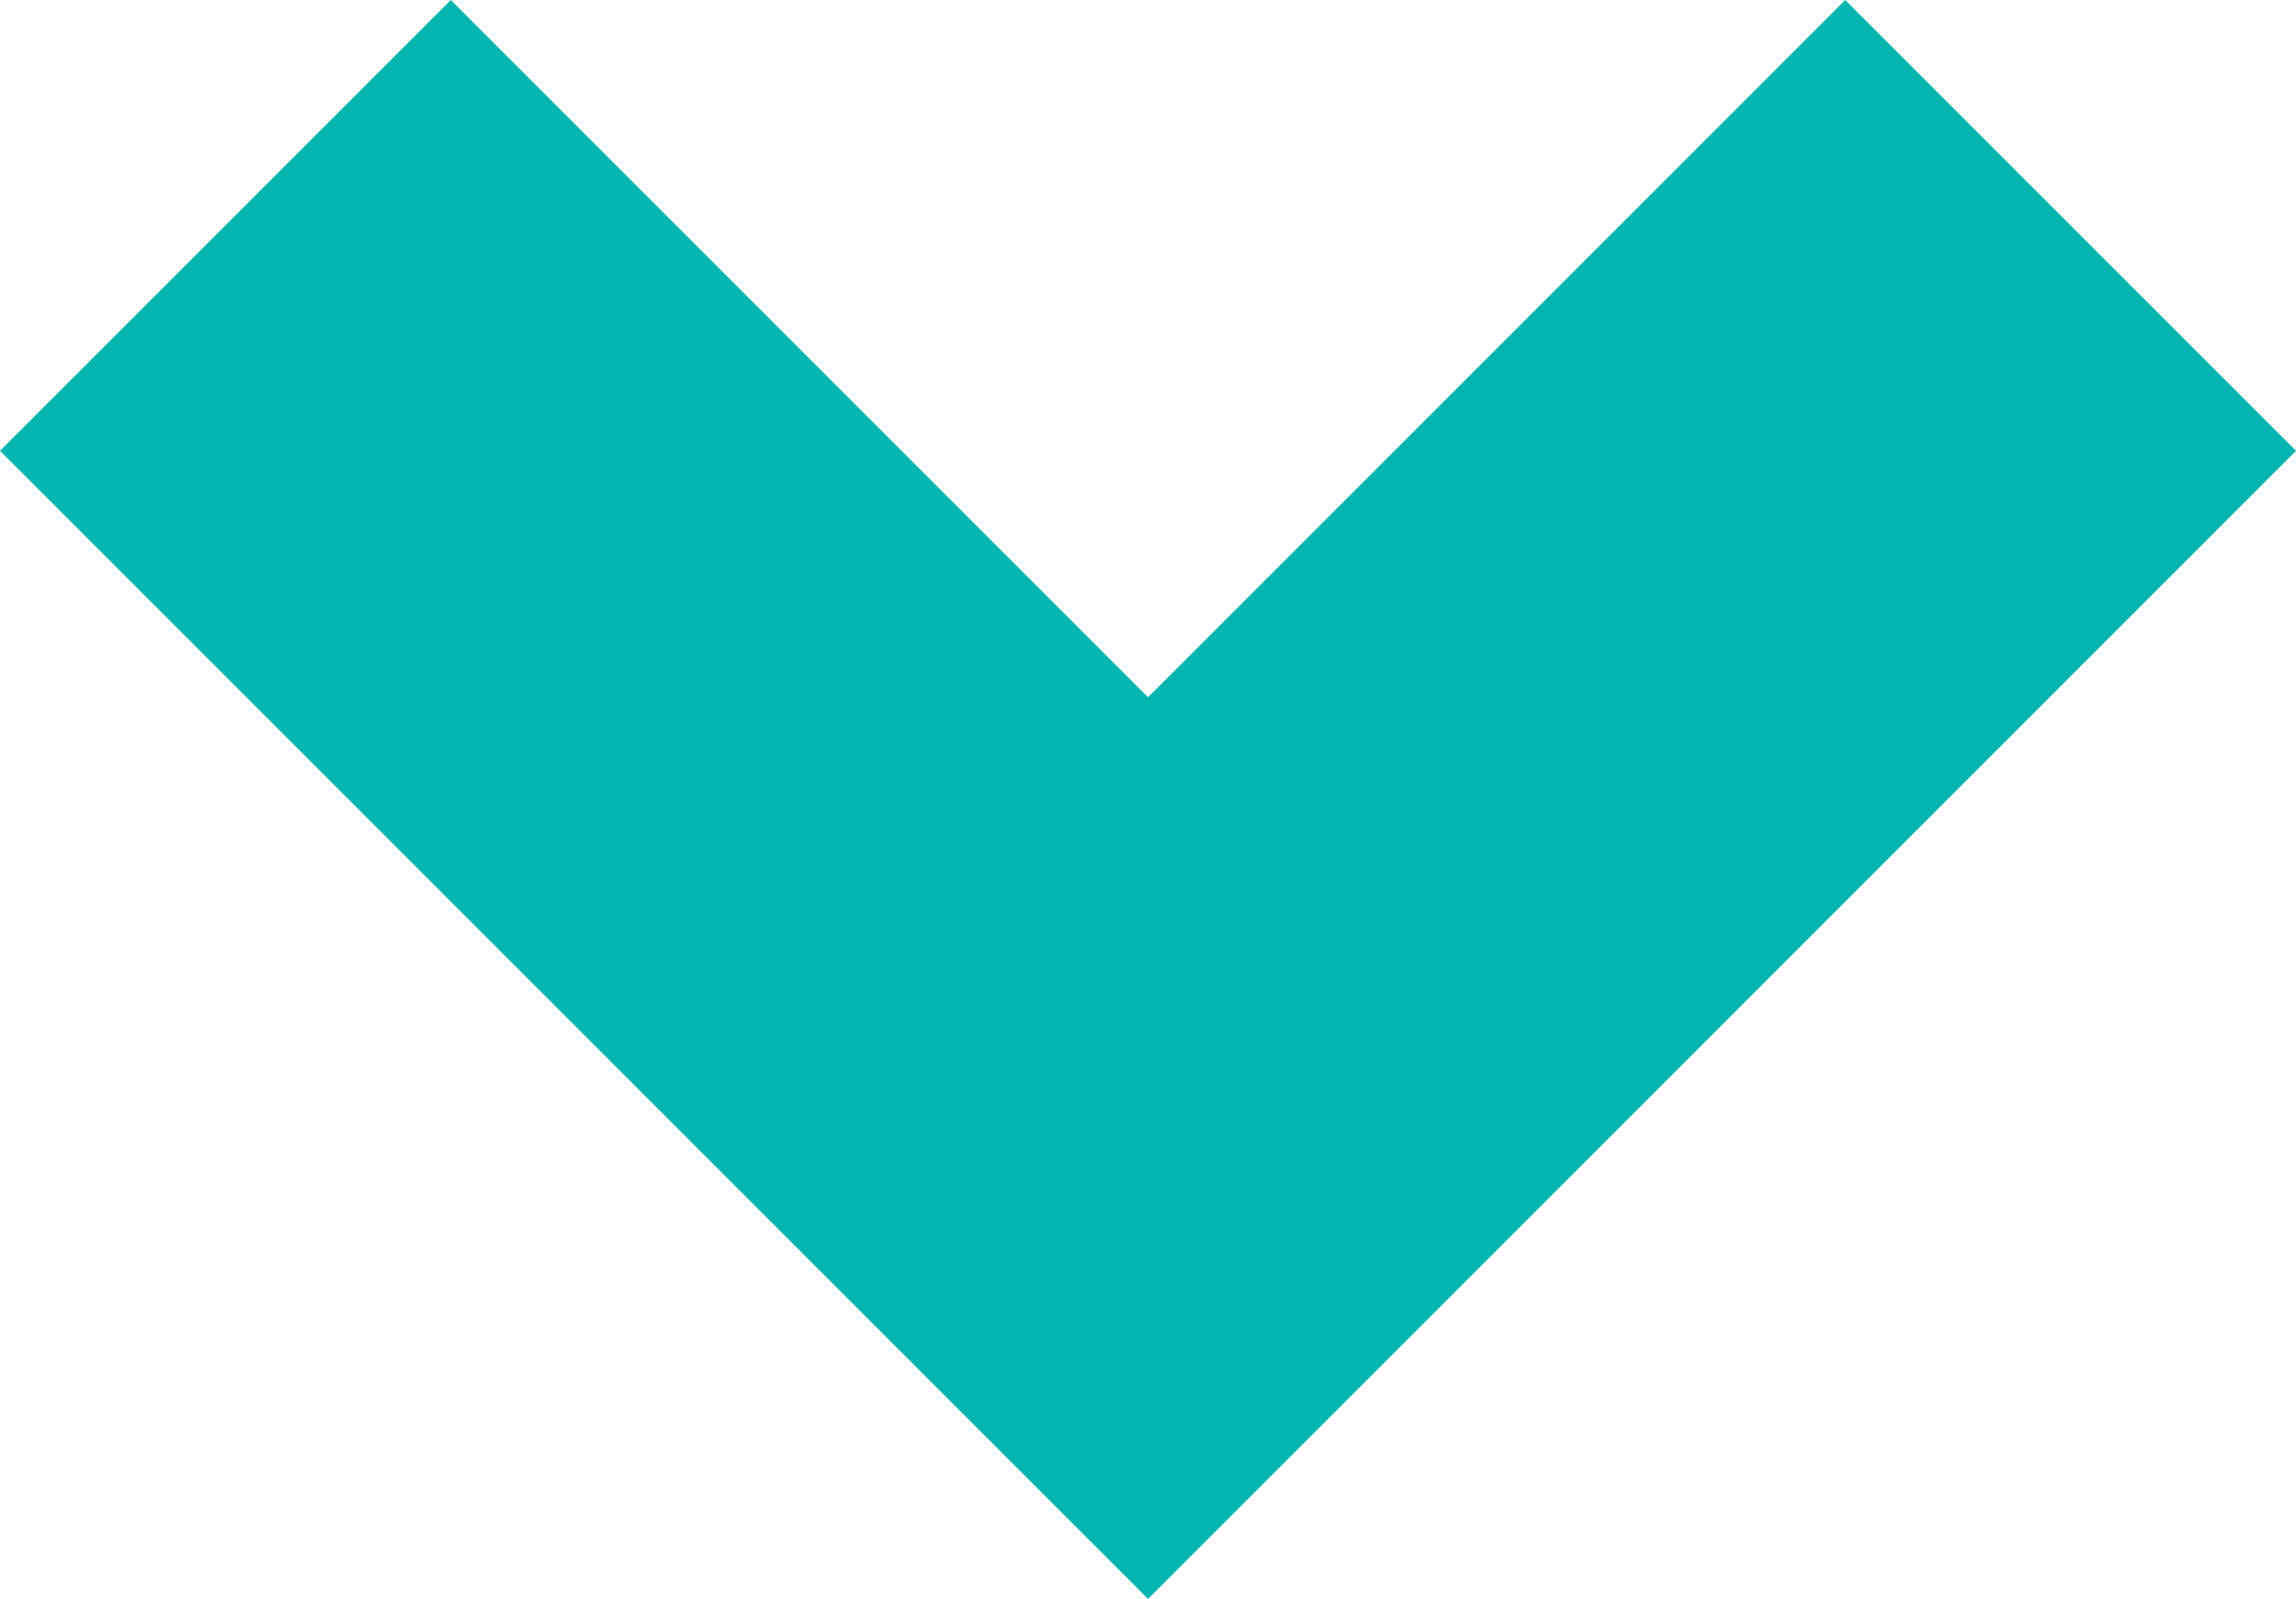
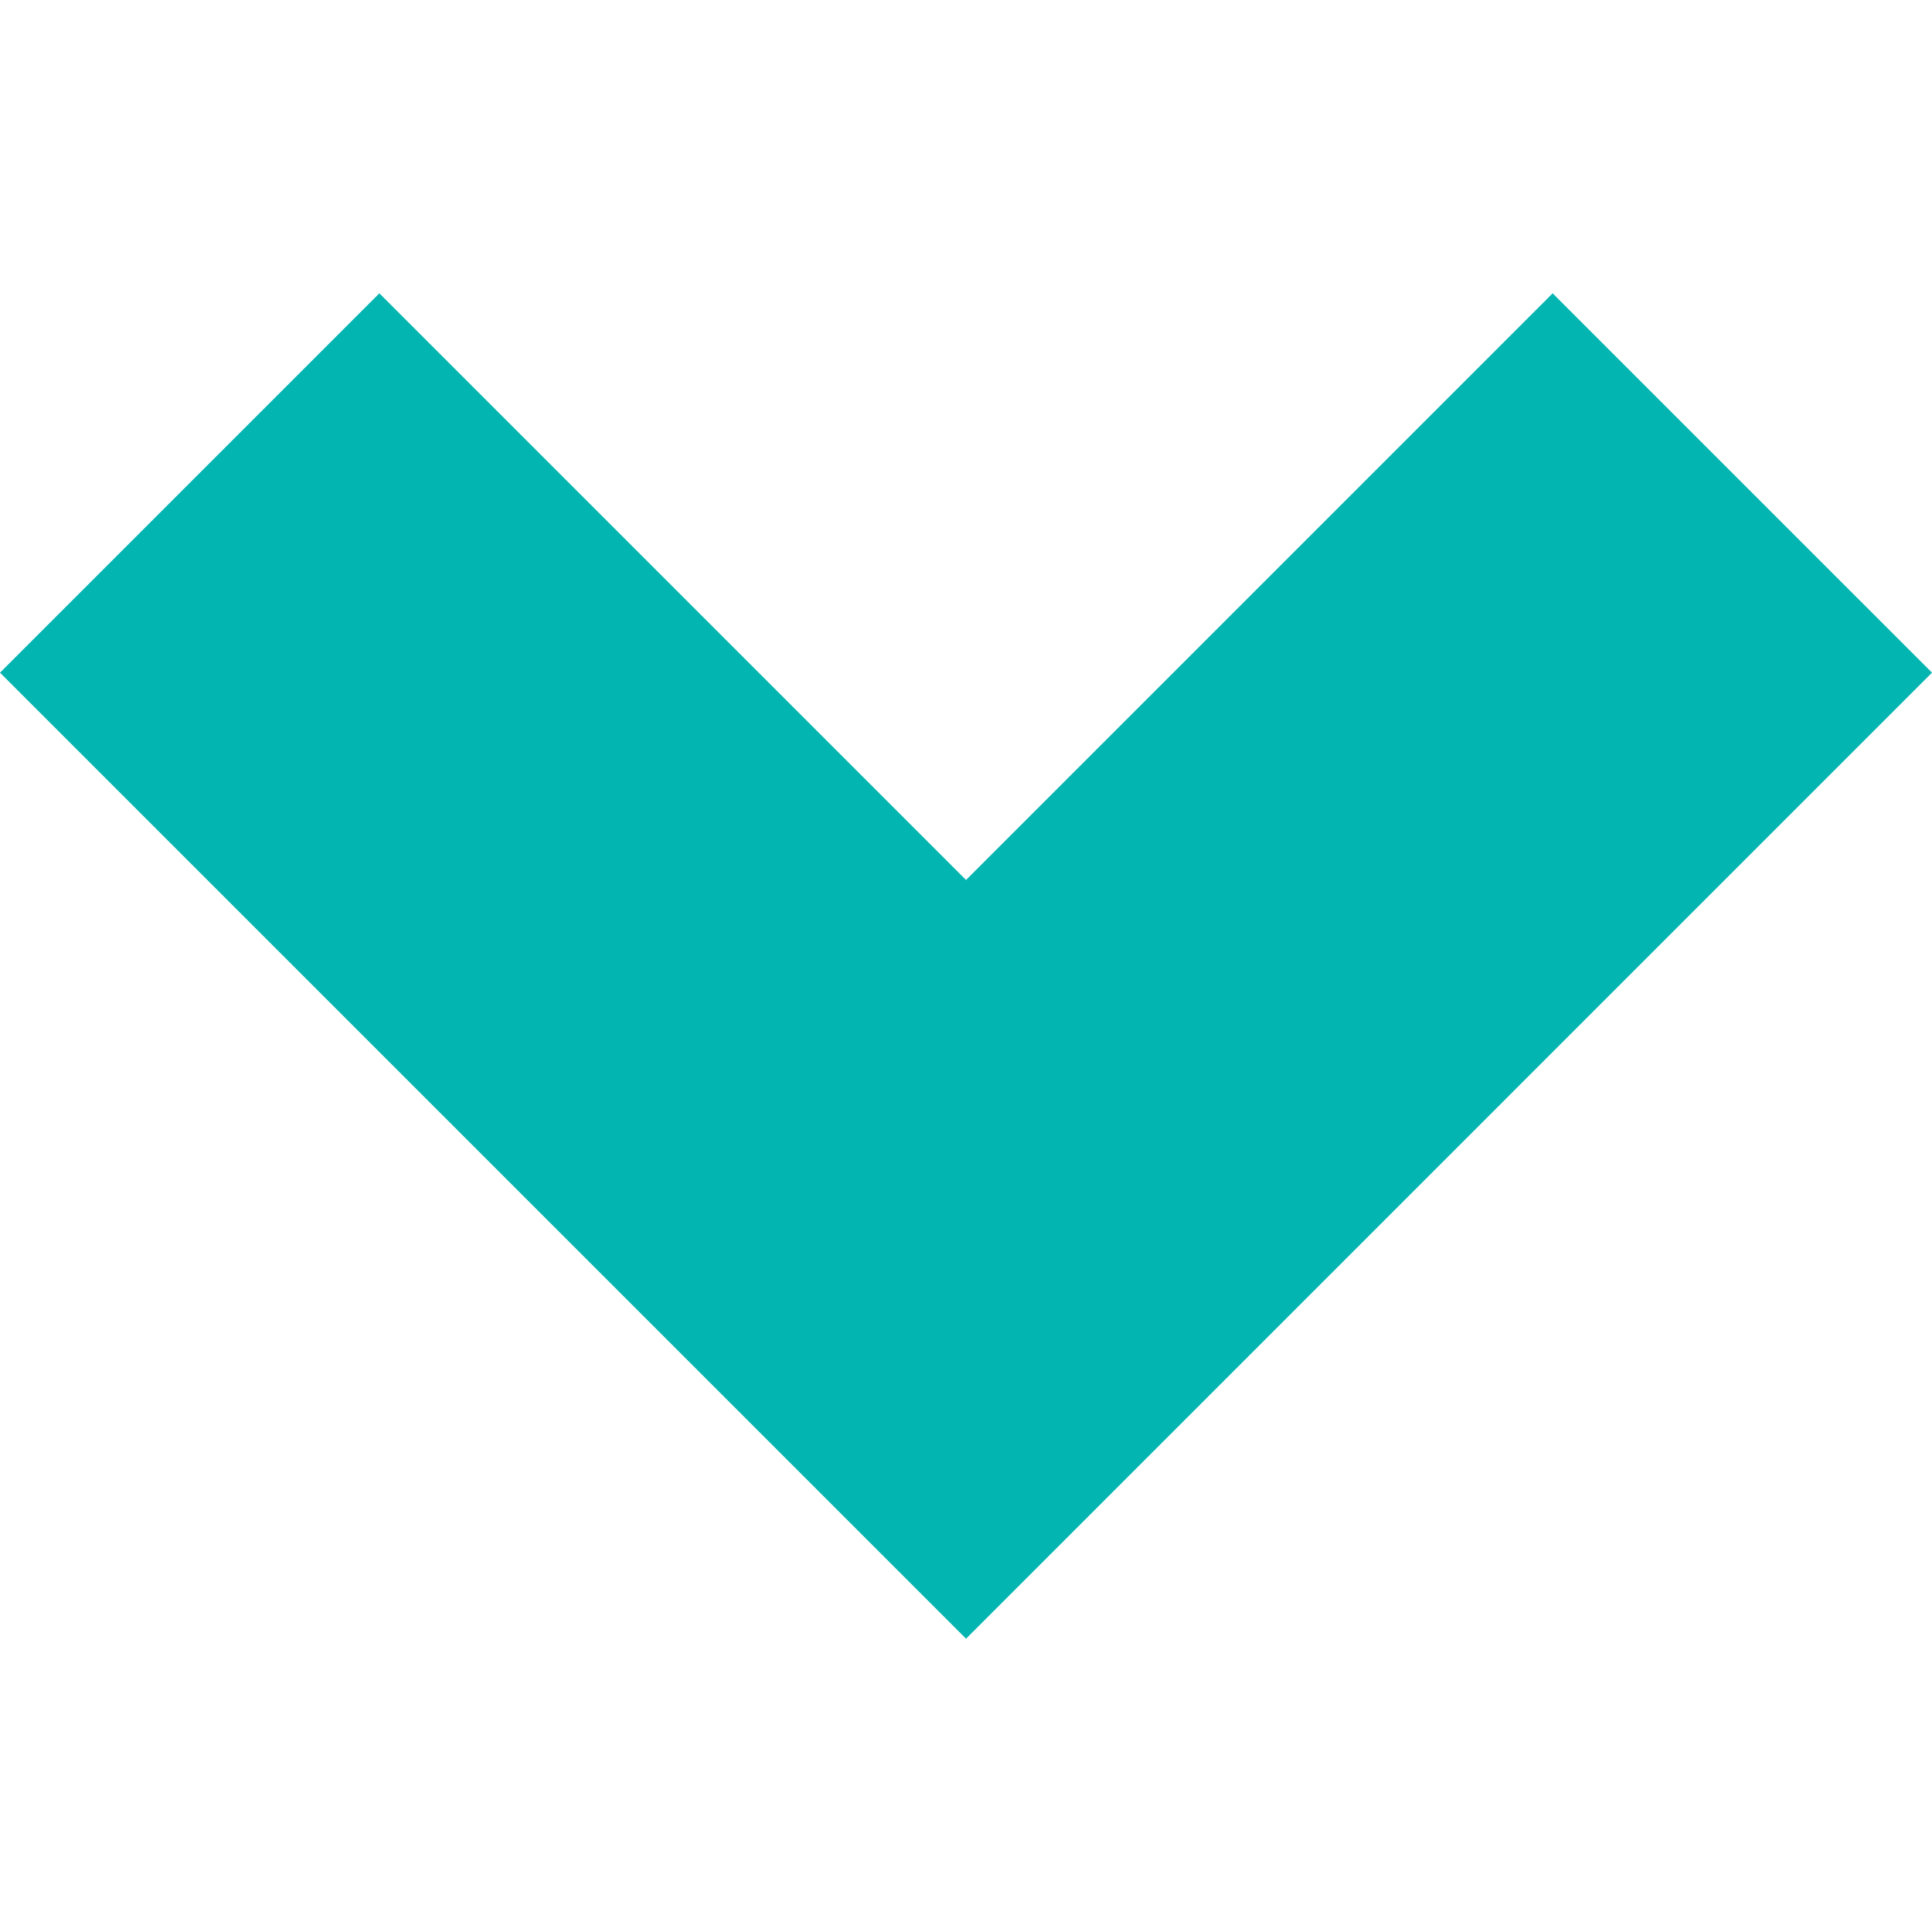
- <svg xmlns="http://www.w3.org/2000/svg" width="32.411" height="22.57" viewBox="0 0 32.411 22.57">
+ <svg xmlns="http://www.w3.org/2000/svg" width="54" height="54" viewBox="0 0 32.411 22.57">
  <path id="Caminho_187585" data-name="Caminho 187585" d="M2317.333,1900.266l13.024,13.024,13.023-13.024" transform="translate(-2314.151 -1897.084)" fill="none" stroke="#03b5b0" stroke-width="9" />
</svg>
